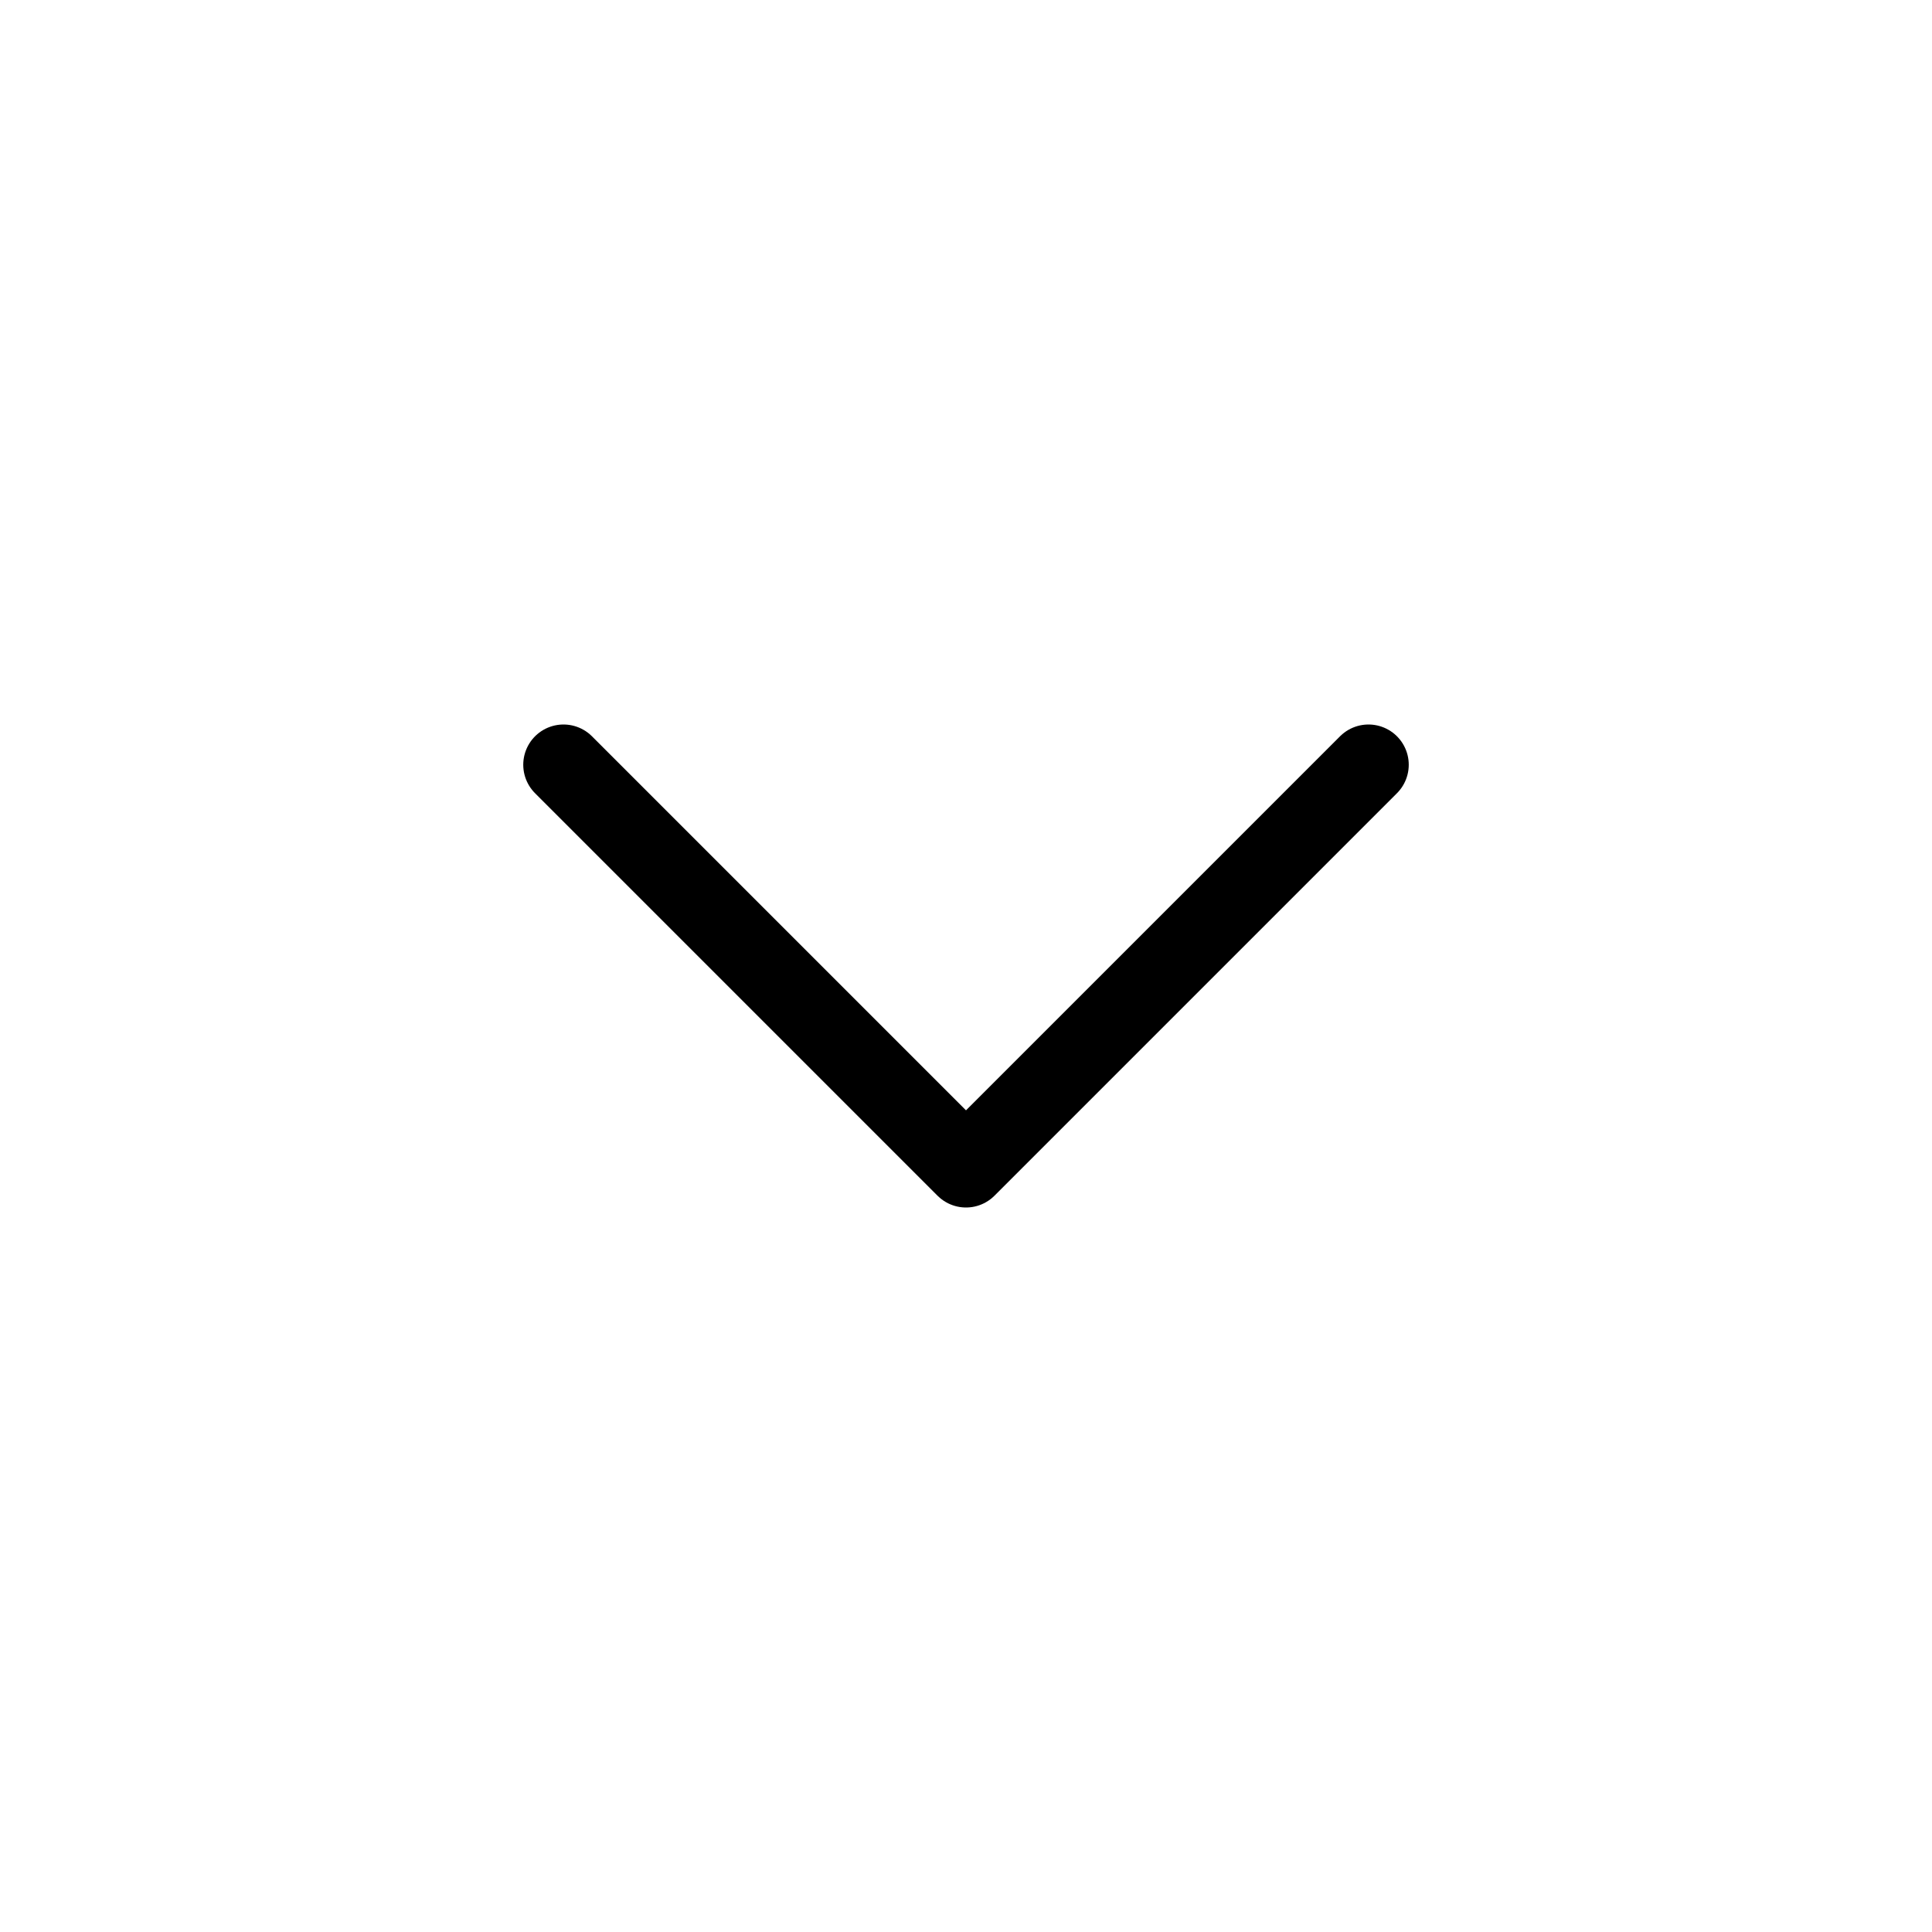
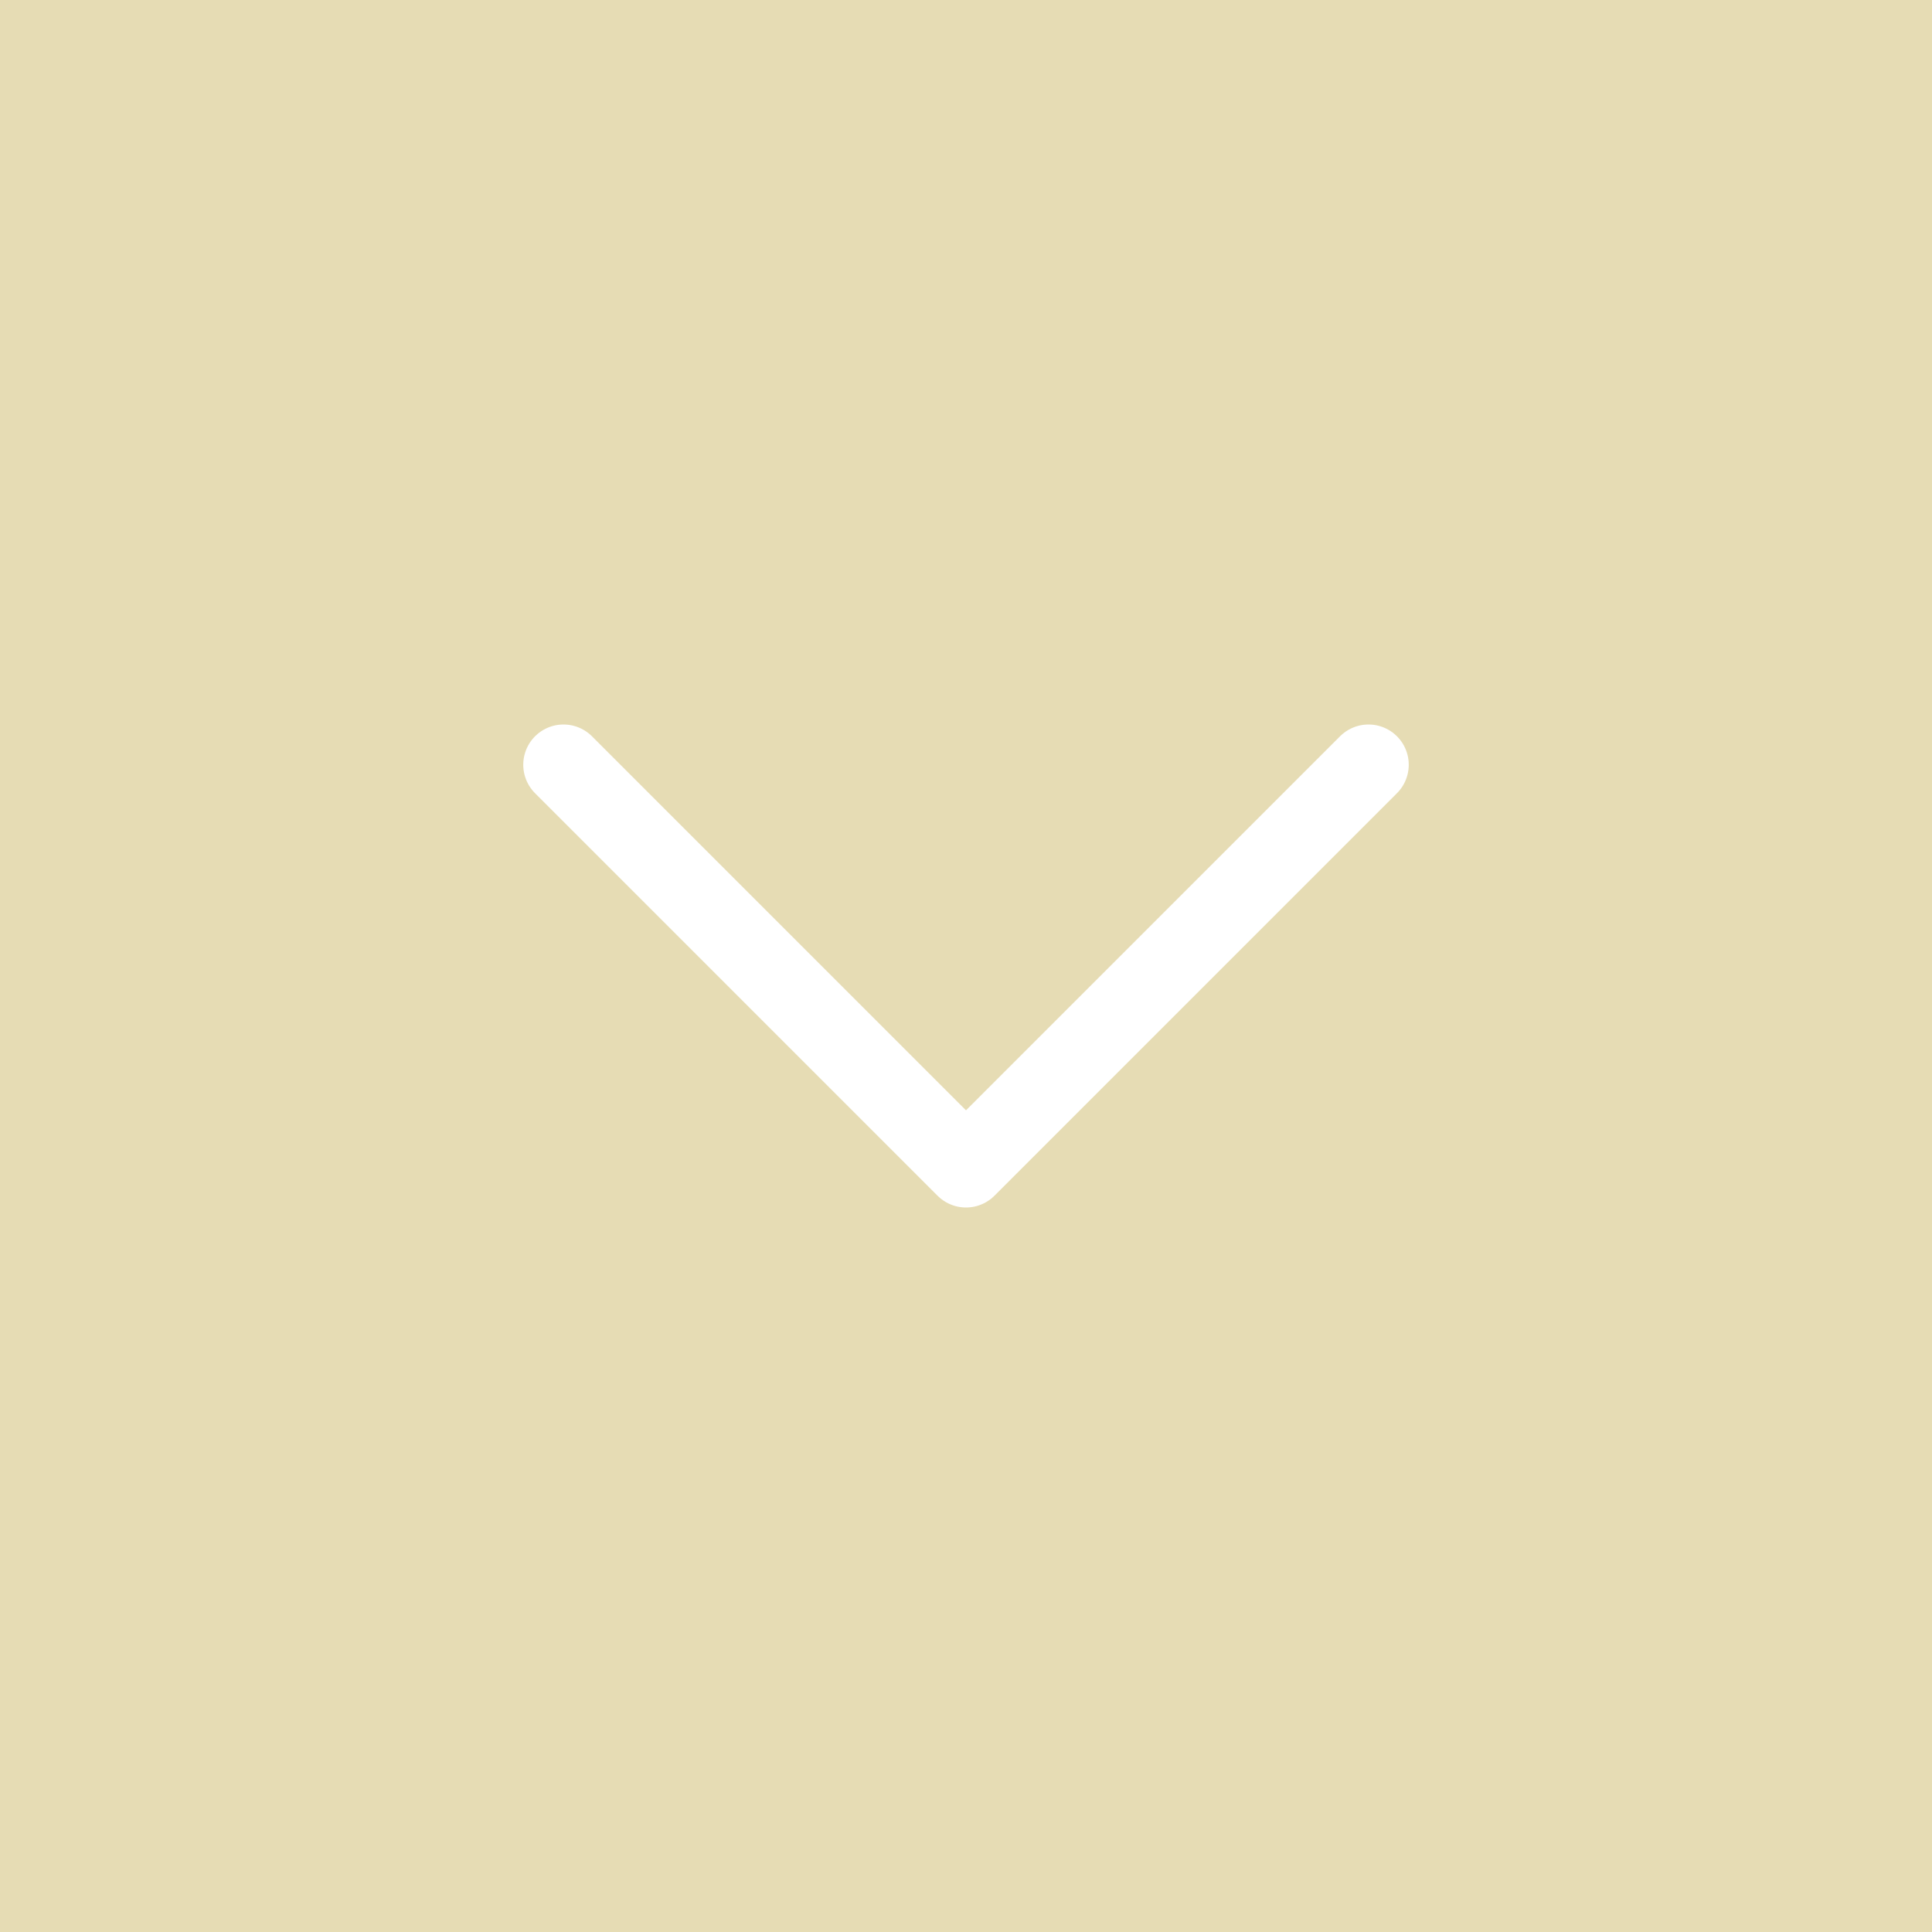
<svg xmlns="http://www.w3.org/2000/svg" width="800px" height="800px" viewBox="0 0 24 24" fill="none">
-   <rect width="24" height="24" fill="white" />
-   <path d="M17 9.5L12 14.5L7 9.5" stroke="#000000" stroke-linecap="round" stroke-linejoin="round" />
+   <rect width="24" height="24" fill="rgb(230,220,180)" />
+   <path d="M17 9.5L12 14.5L7 9.5" stroke="white" stroke-linecap="round" stroke-linejoin="round" />
</svg>
